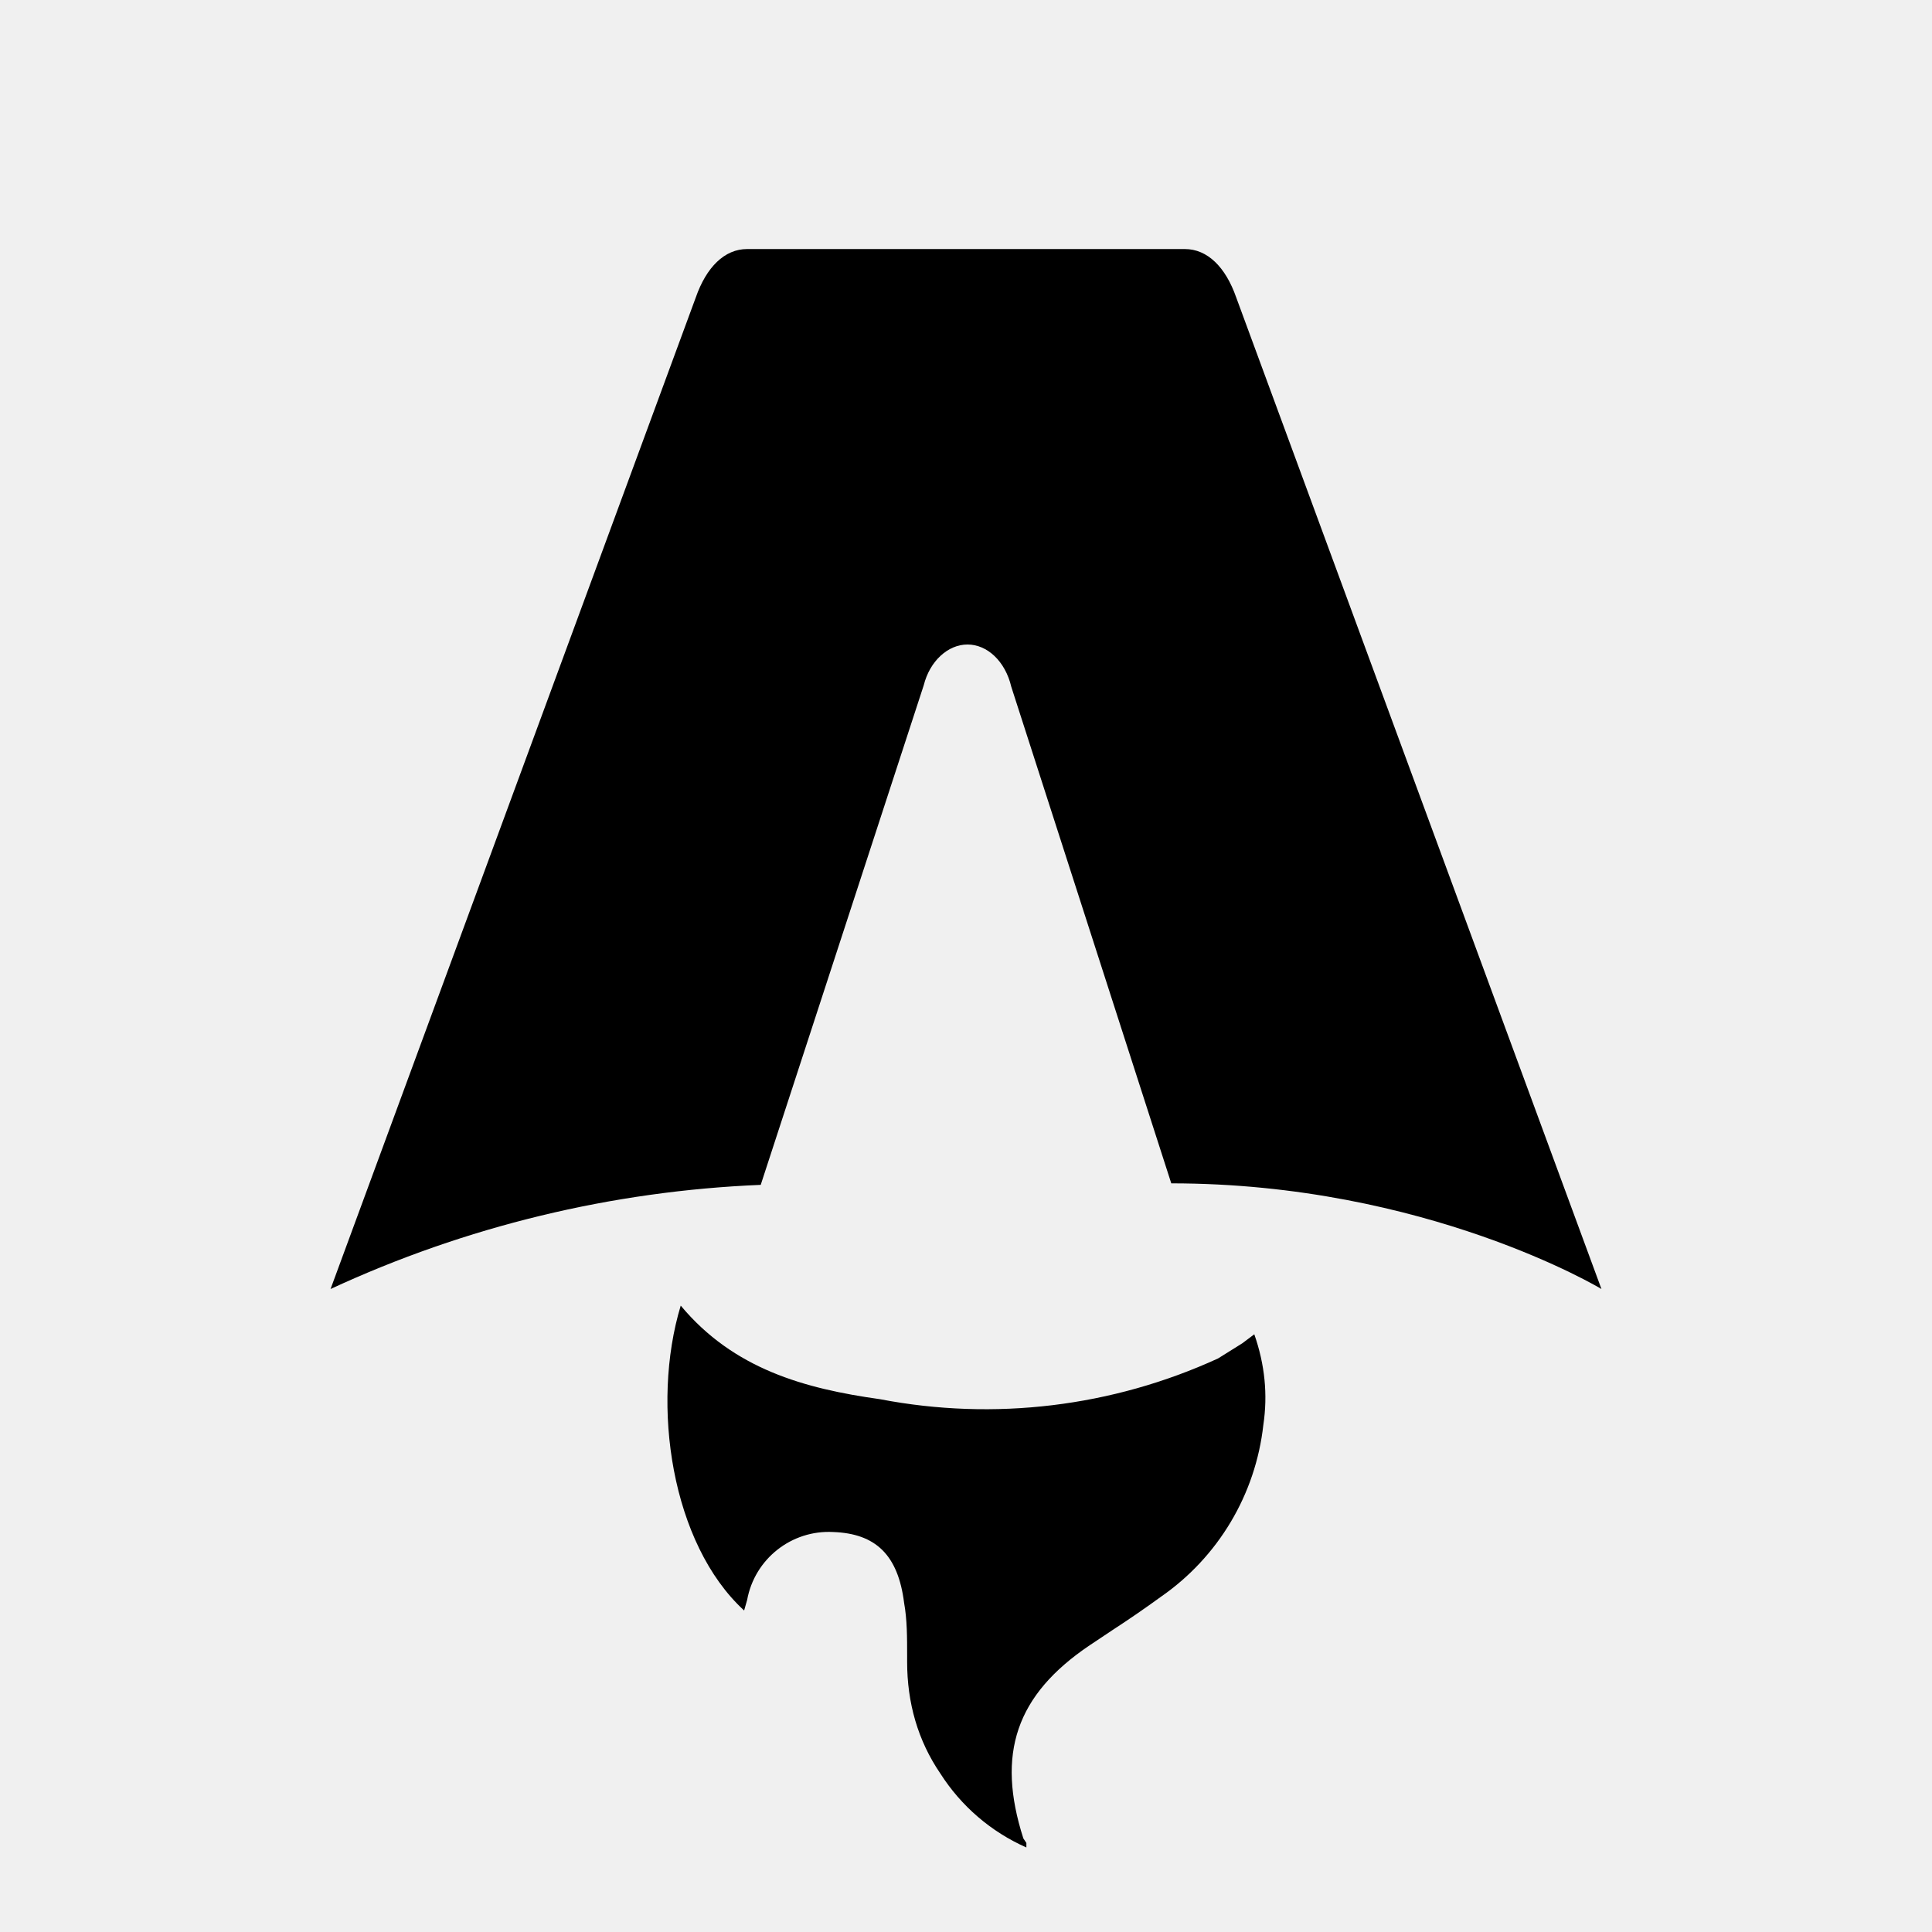
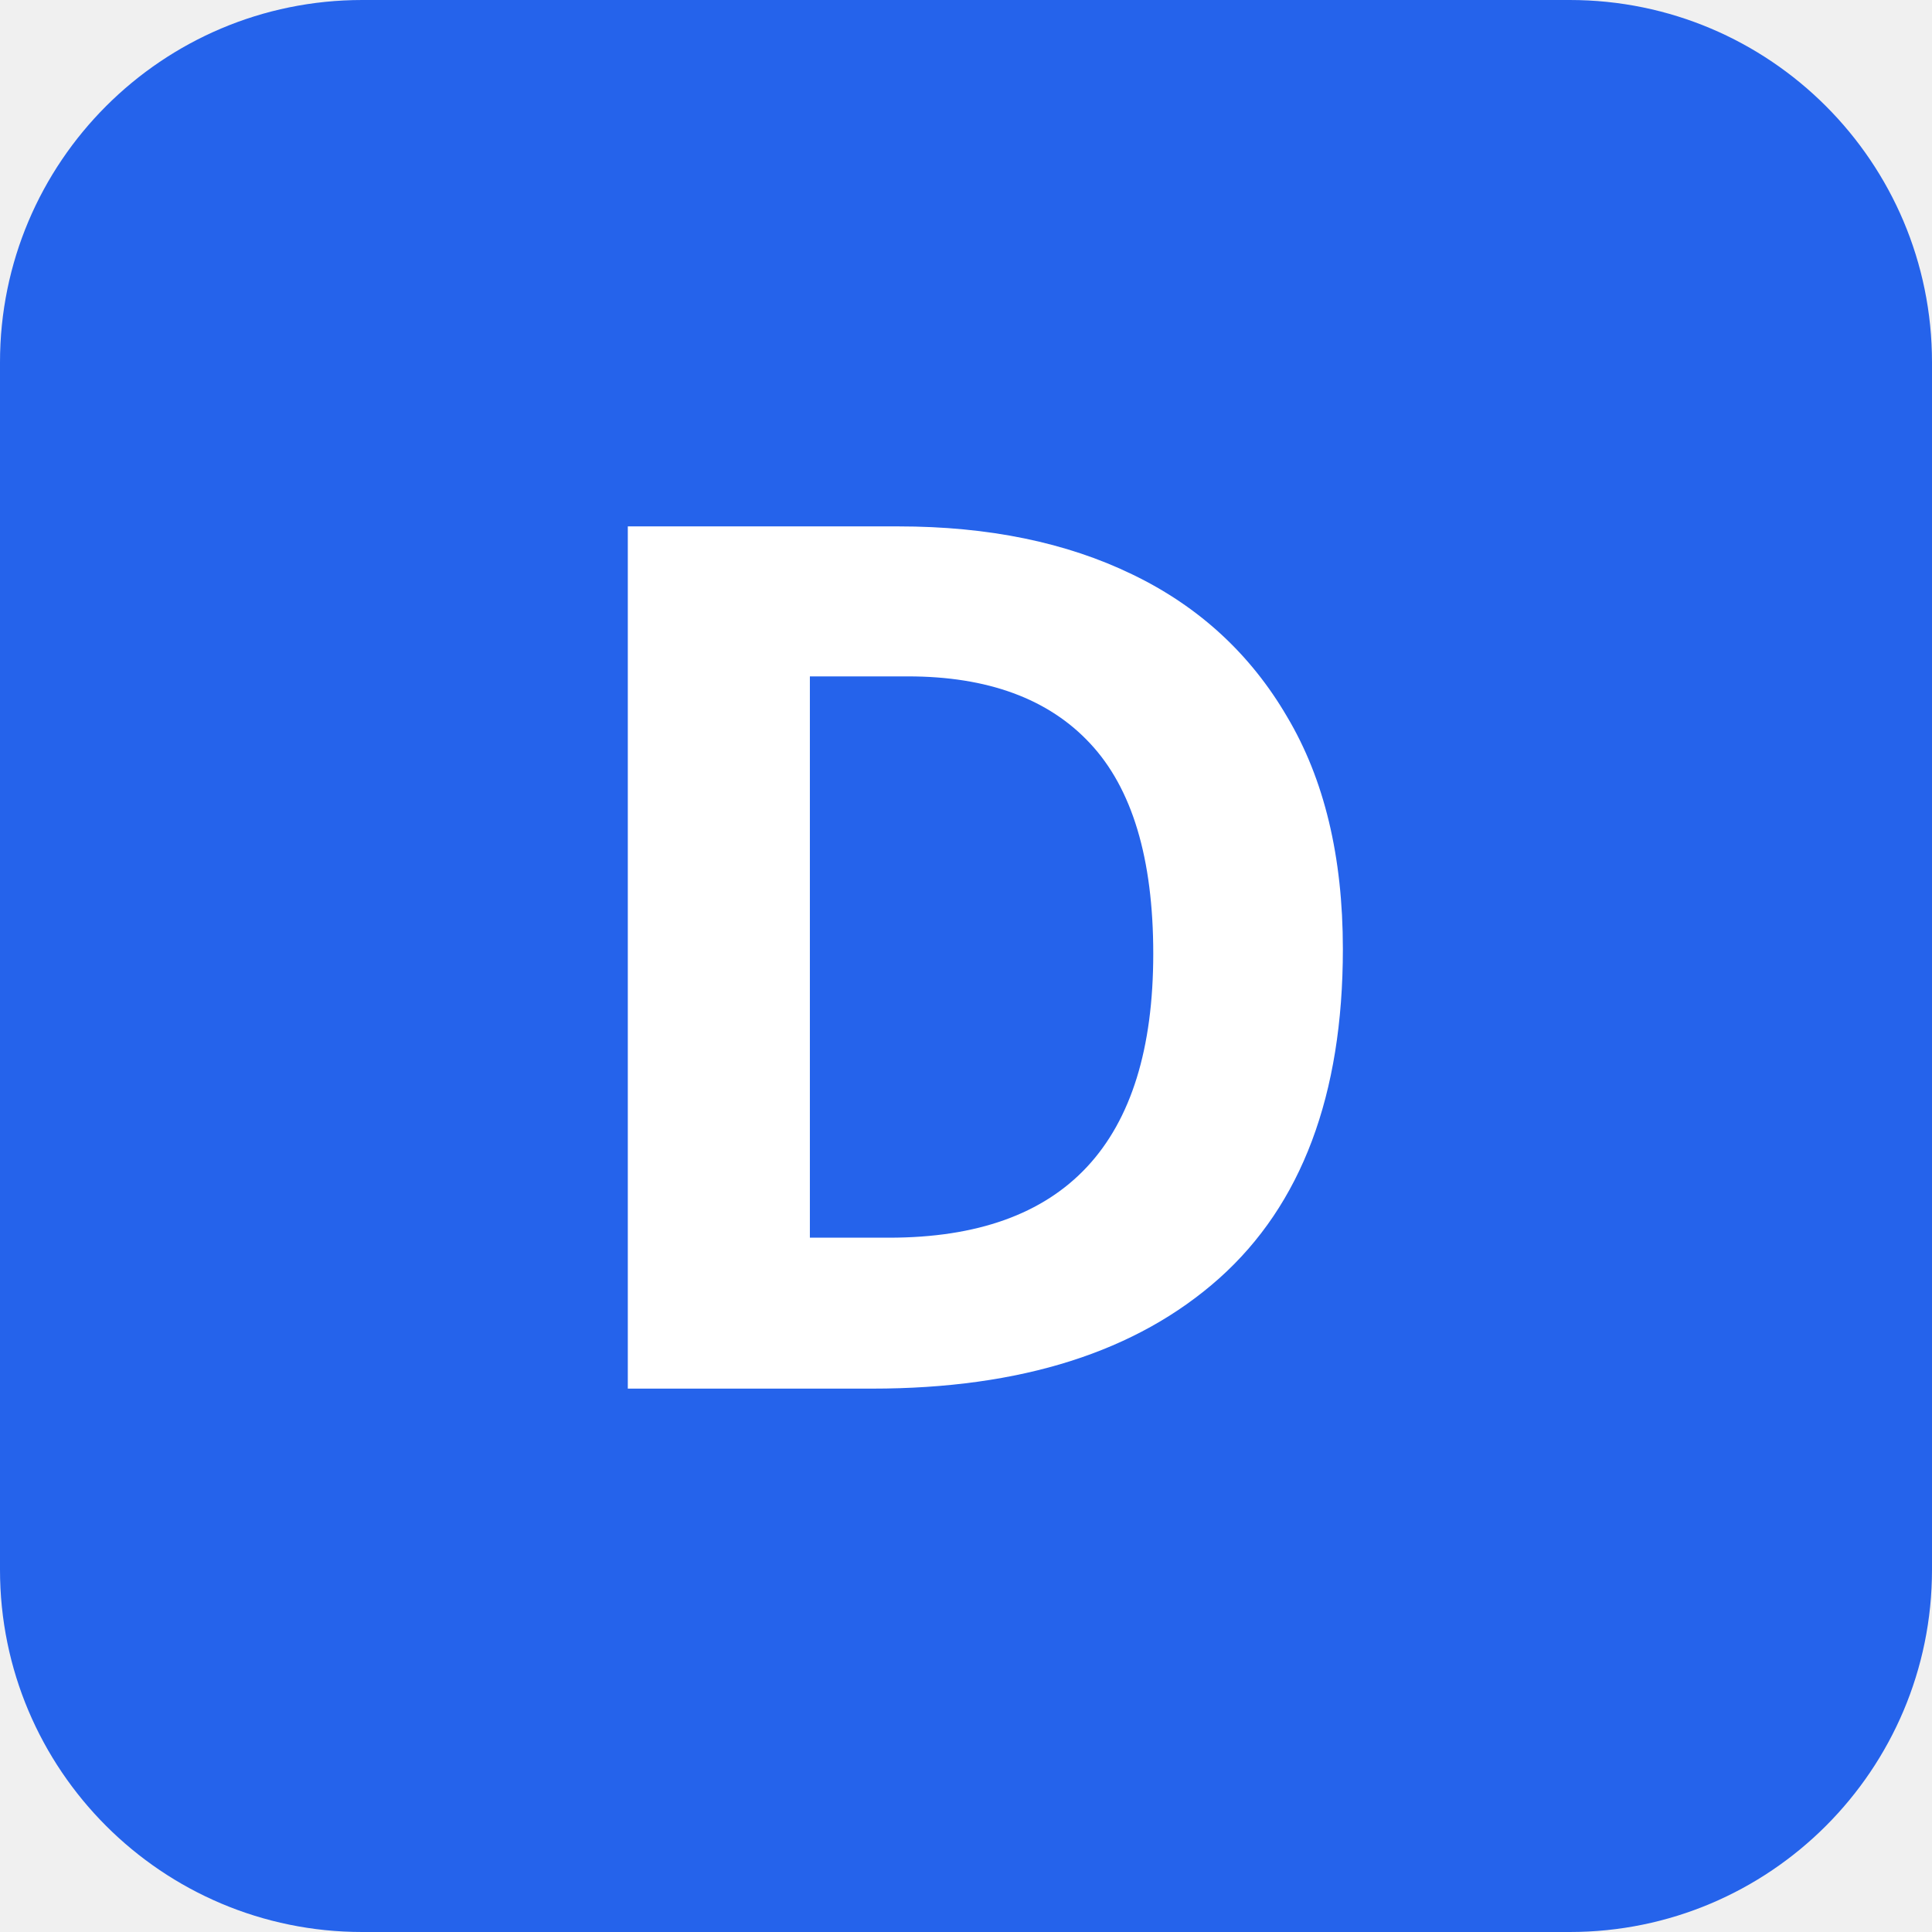
- <svg xmlns="http://www.w3.org/2000/svg" fill="none" viewBox="0 0 128 128">
-   <path d="M50.4 78.5a75.1 75.1 0 0 0-28.5 6.9l24.2-65.7c.7-2 1.9-3.2 3.4-3.2h29c1.5 0 2.7 1.2 3.4 3.2l24.2 65.7s-11.6-7-28.5-7L67 45.5c-.4-1.7-1.6-2.8-2.9-2.8-1.3 0-2.5 1.1-2.9 2.7L50.4 78.5Zm-1.1 28.2Zm-4.2-20.2c-2 6.6-.6 15.8 4.2 20.2a17.5 17.5 0 0 1 .2-.7 5.5 5.5 0 0 1 5.7-4.5c2.8.1 4.3 1.5 4.7 4.7.2 1.1.2 2.3.2 3.5v.4c0 2.7.7 5.2 2.2 7.4a13 13 0 0 0 5.7 4.9v-.3l-.2-.3c-1.8-5.6-.5-9.5 4.4-12.8l1.5-1a73 73 0 0 0 3.2-2.2 16 16 0 0 0 6.8-11.4c.3-2 .1-4-.6-6l-.8.6-1.6 1a37 37 0 0 1-22.4 2.7c-5-.7-9.7-2-13.2-6.2Z" />
-   <style>
-         path { fill: #000; }
-         @media (prefers-color-scheme: dark) {
-             path { fill: #FFF; }
-         }
-     </style>
+ <svg xmlns="http://www.w3.org/2000/svg" viewBox="0 0 32 32">
+   <rect width="32" height="32" rx="6" fill="#2563eb" />
+   <text x="16" y="23" text-anchor="middle" font-family="system-ui, sans-serif" font-size="20" font-weight="700" fill="white">D</text>
</svg>
